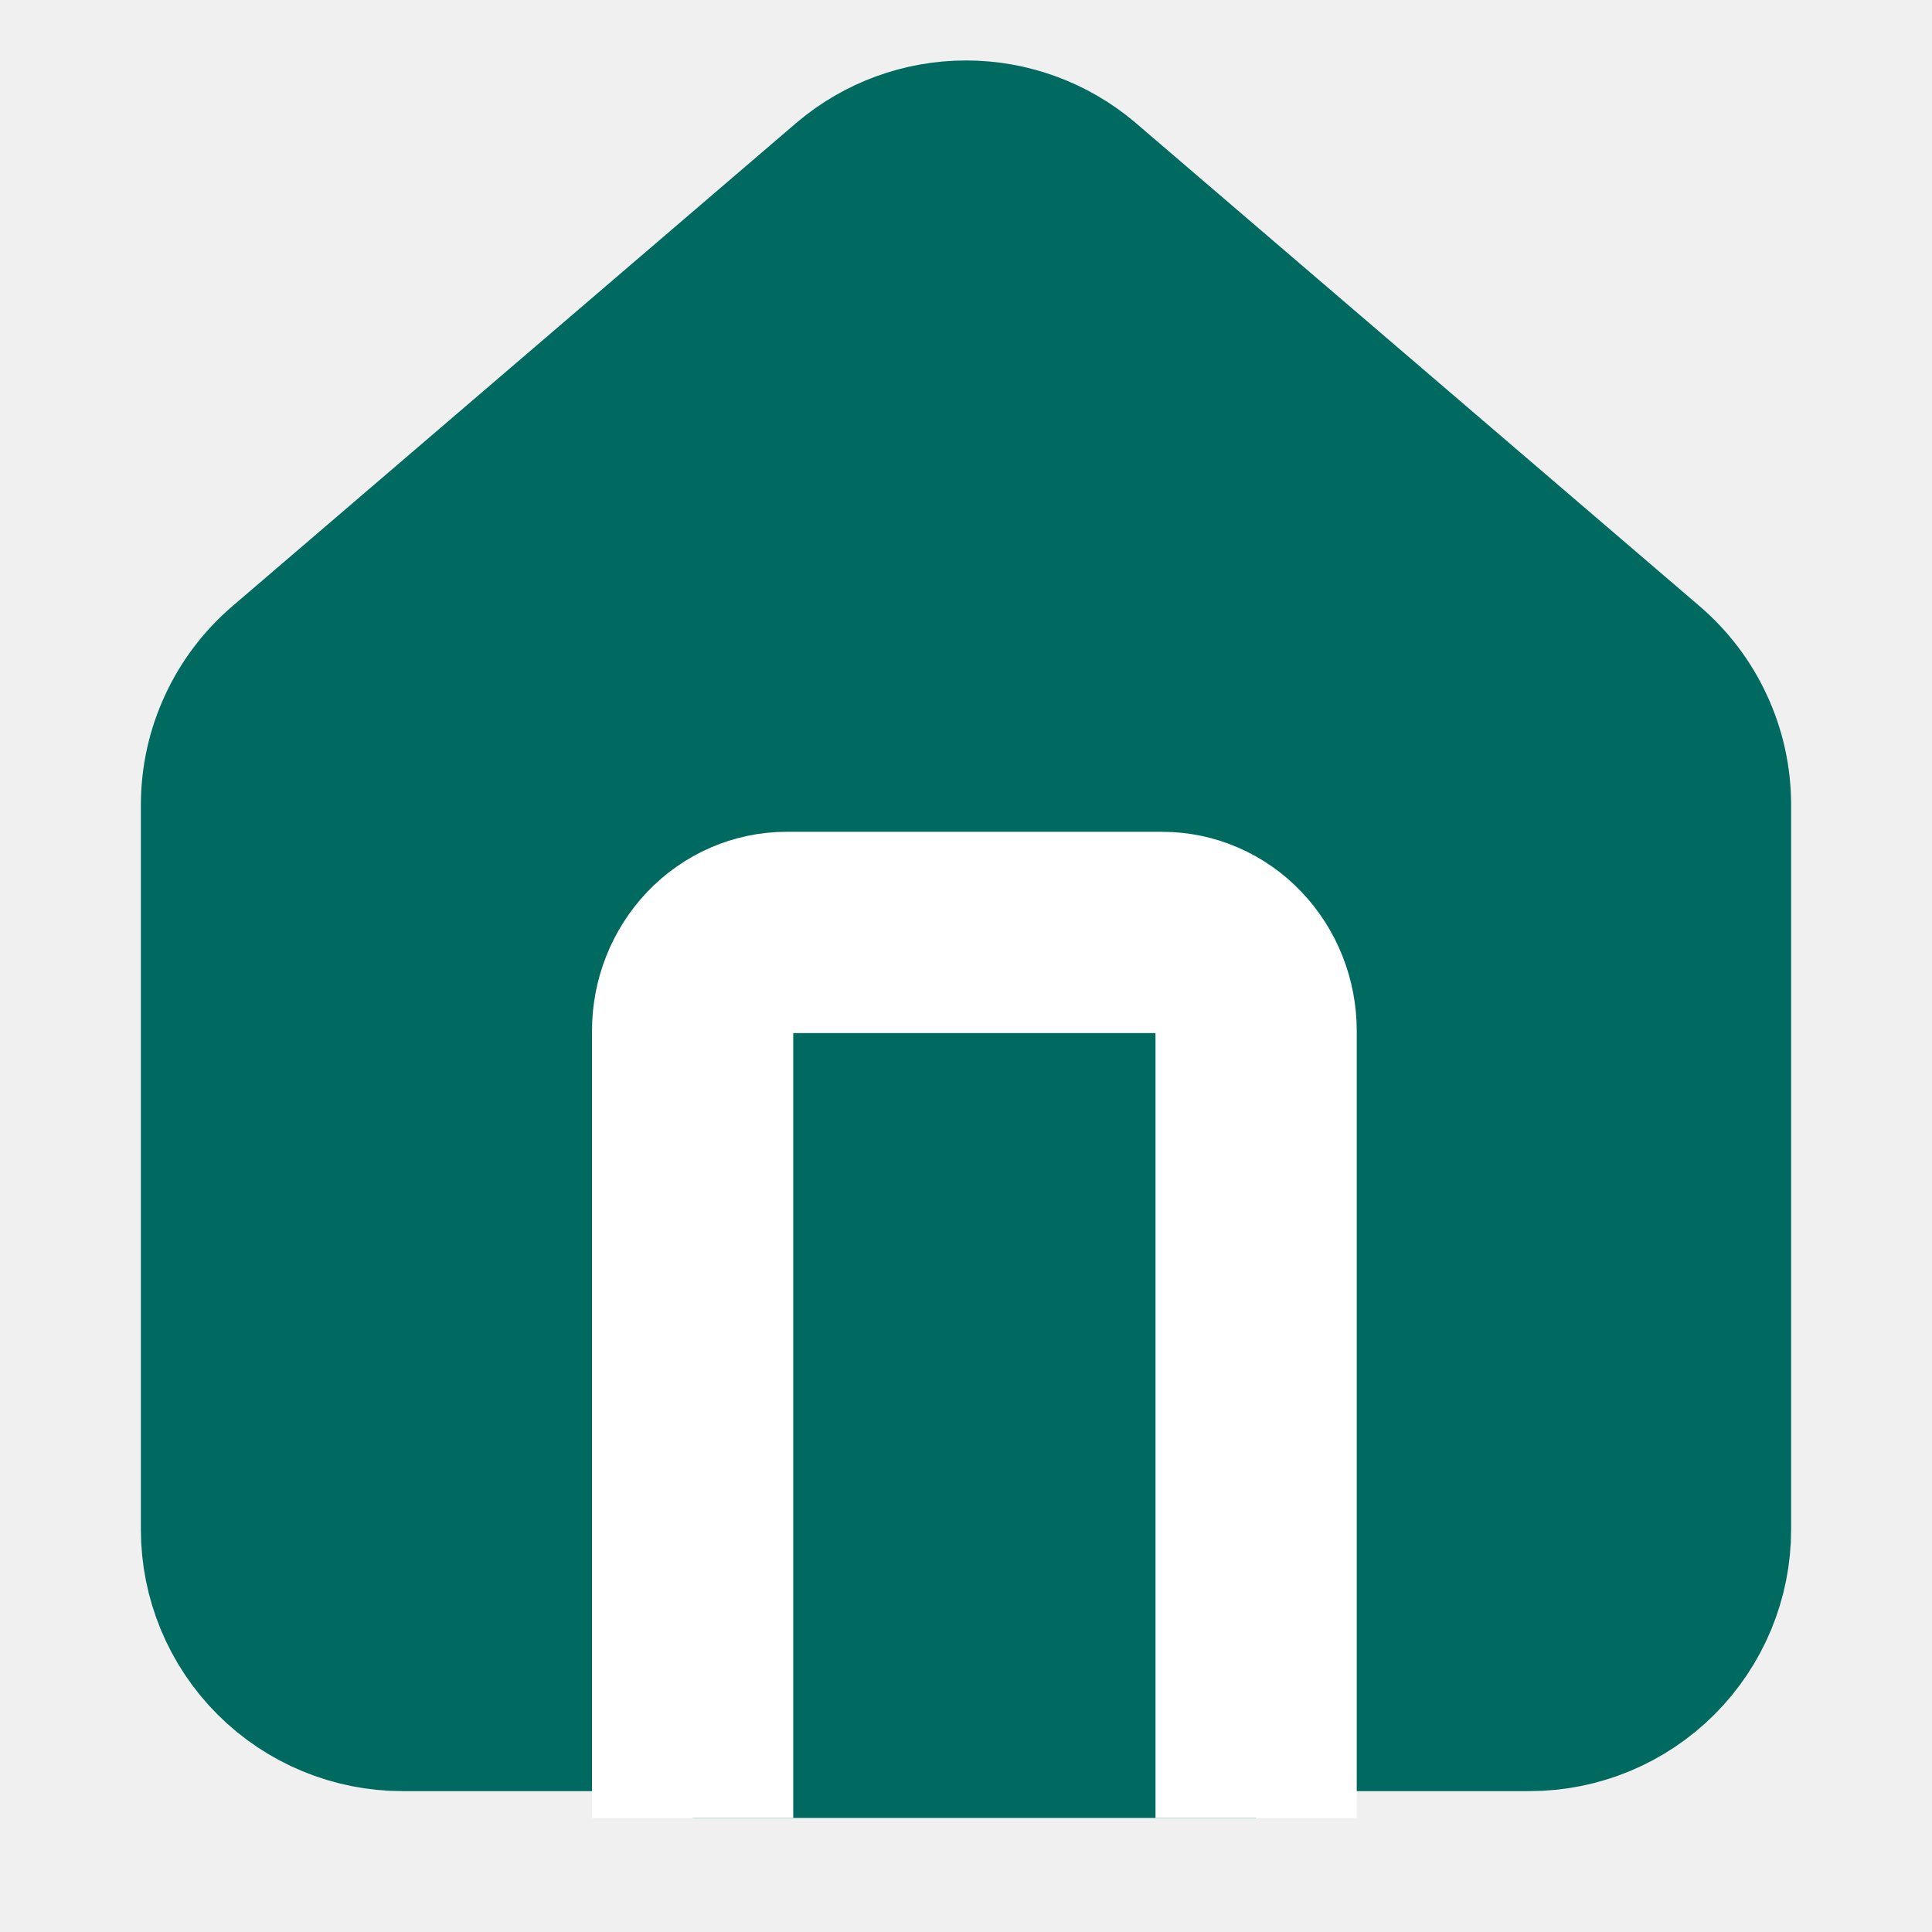
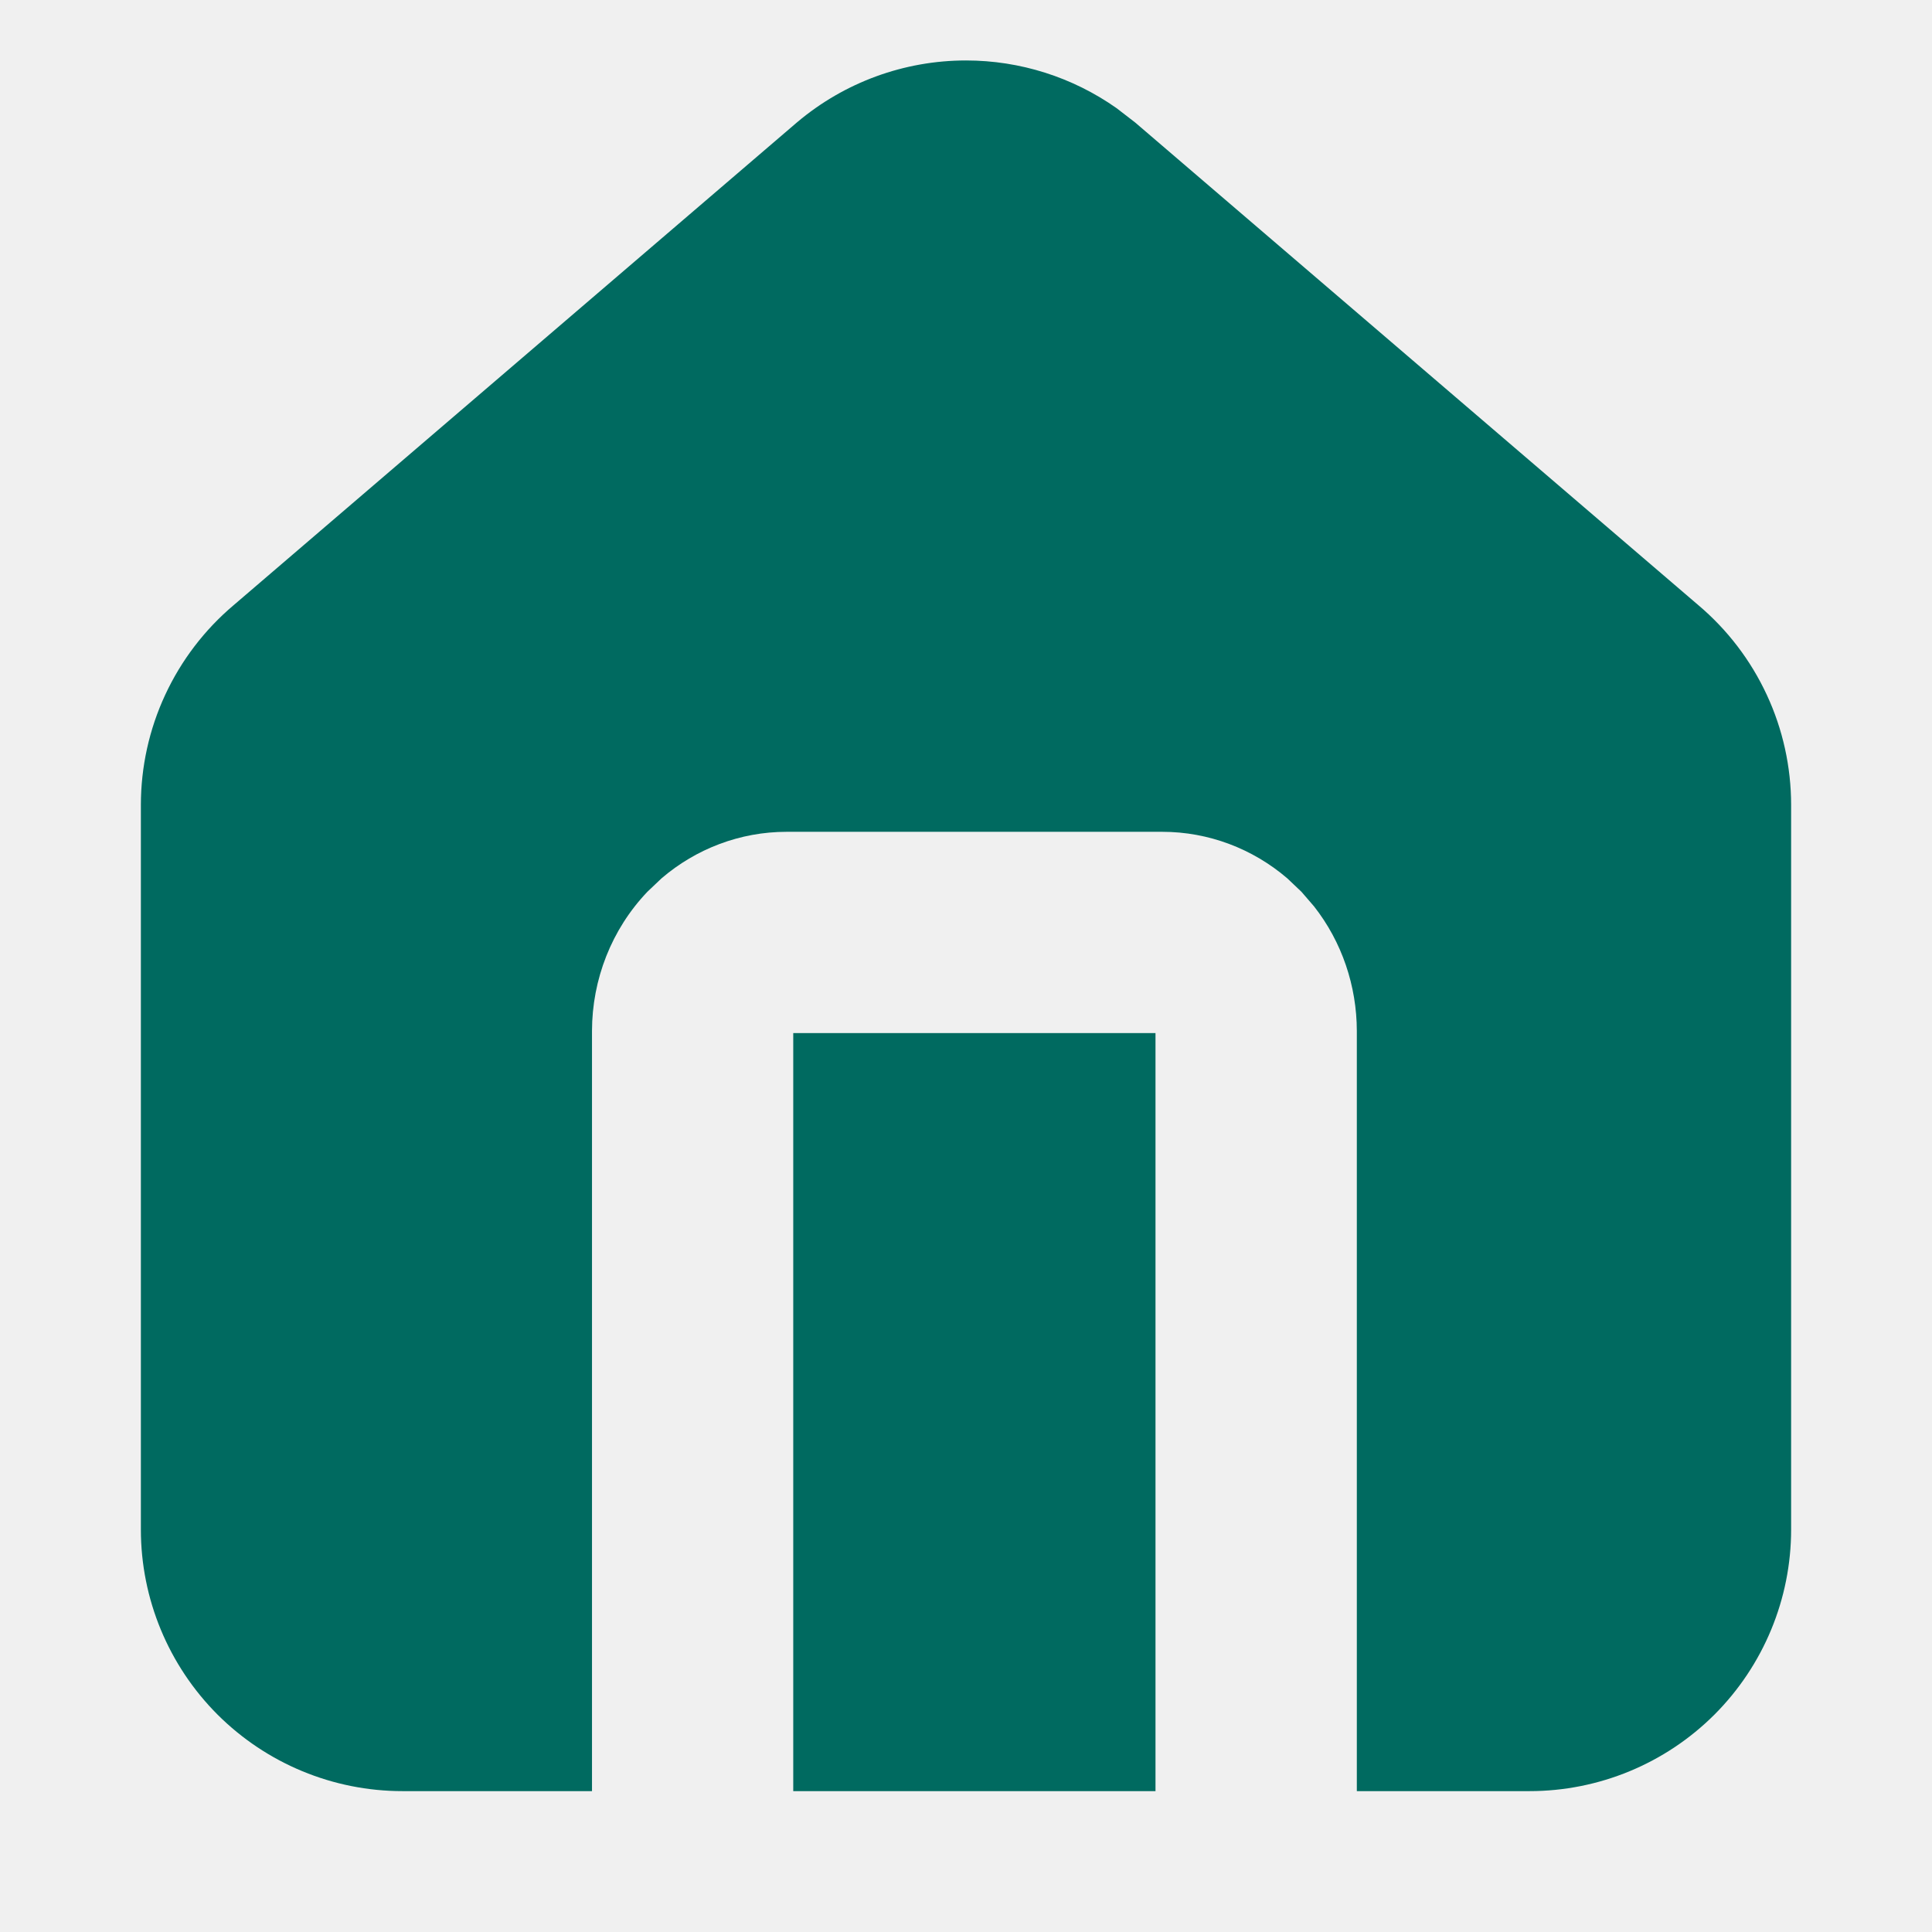
<svg xmlns="http://www.w3.org/2000/svg" width="24" height="24" viewBox="0 0 24 24" fill="none">
-   <path d="M3 10C3 9.709 3.063 9.422 3.186 9.158C3.308 8.894 3.487 8.66 3.709 8.472L10.709 2.473C11.07 2.168 11.527 2.001 12 2.001C12.473 2.001 12.93 2.168 13.291 2.473L20.291 8.472C20.513 8.66 20.692 8.894 20.814 9.158C20.937 9.422 21 9.709 21 10V19C21 19.53 20.789 20.039 20.414 20.414C20.039 20.789 19.53 21 19 21H5C4.47 21 3.961 20.789 3.586 20.414C3.211 20.039 3 19.53 3 19V10Z" fill="#006A60" stroke="#006A60" stroke-width="2.5" stroke-linecap="round" stroke-linejoin="round" />
-   <path d="M15.604 22.583V12.806C15.604 12.481 15.481 12.171 15.262 11.941C15.044 11.712 14.747 11.583 14.438 11.583H9.771C9.461 11.583 9.165 11.712 8.946 11.941C8.727 12.171 8.604 12.481 8.604 12.806V22.583" fill="#006A60" />
-   <path d="M15.604 22.583V12.806C15.604 12.481 15.481 12.171 15.262 11.941C15.044 11.712 14.747 11.583 14.438 11.583H9.771C9.461 11.583 9.165 11.712 8.946 11.941C8.727 12.171 8.604 12.481 8.604 12.806V22.583" stroke="white" stroke-width="2.5" stroke-linejoin="round" />
+   <path d="M12 0.751C12.672 0.751 13.325 0.959 13.871 1.344L14.098 1.519L14.104 1.524L21.098 7.518C21.459 7.823 21.749 8.203 21.948 8.632C22.147 9.06 22.25 9.528 22.25 10V19C22.25 19.862 21.907 20.689 21.298 21.299C20.688 21.908 19.862 22.25 19 22.25H16.855V12.806C16.854 12.248 16.67 11.701 16.324 11.26L16.167 11.078L15.991 10.911C15.563 10.544 15.015 10.333 14.438 10.333H9.771C9.194 10.333 8.646 10.544 8.218 10.911L8.042 11.078C7.596 11.546 7.355 12.168 7.354 12.806V22.25H5C4.138 22.25 3.312 21.908 2.702 21.299C2.093 20.689 1.75 19.862 1.75 19V10C1.75 9.528 1.853 9.06 2.052 8.632C2.251 8.203 2.541 7.823 2.902 7.518L9.896 1.524L9.902 1.519C10.489 1.023 11.232 0.751 12 0.751ZM14.354 12.833V22.25H9.854V12.833H14.354Z" fill="#006A60" />
</svg>
